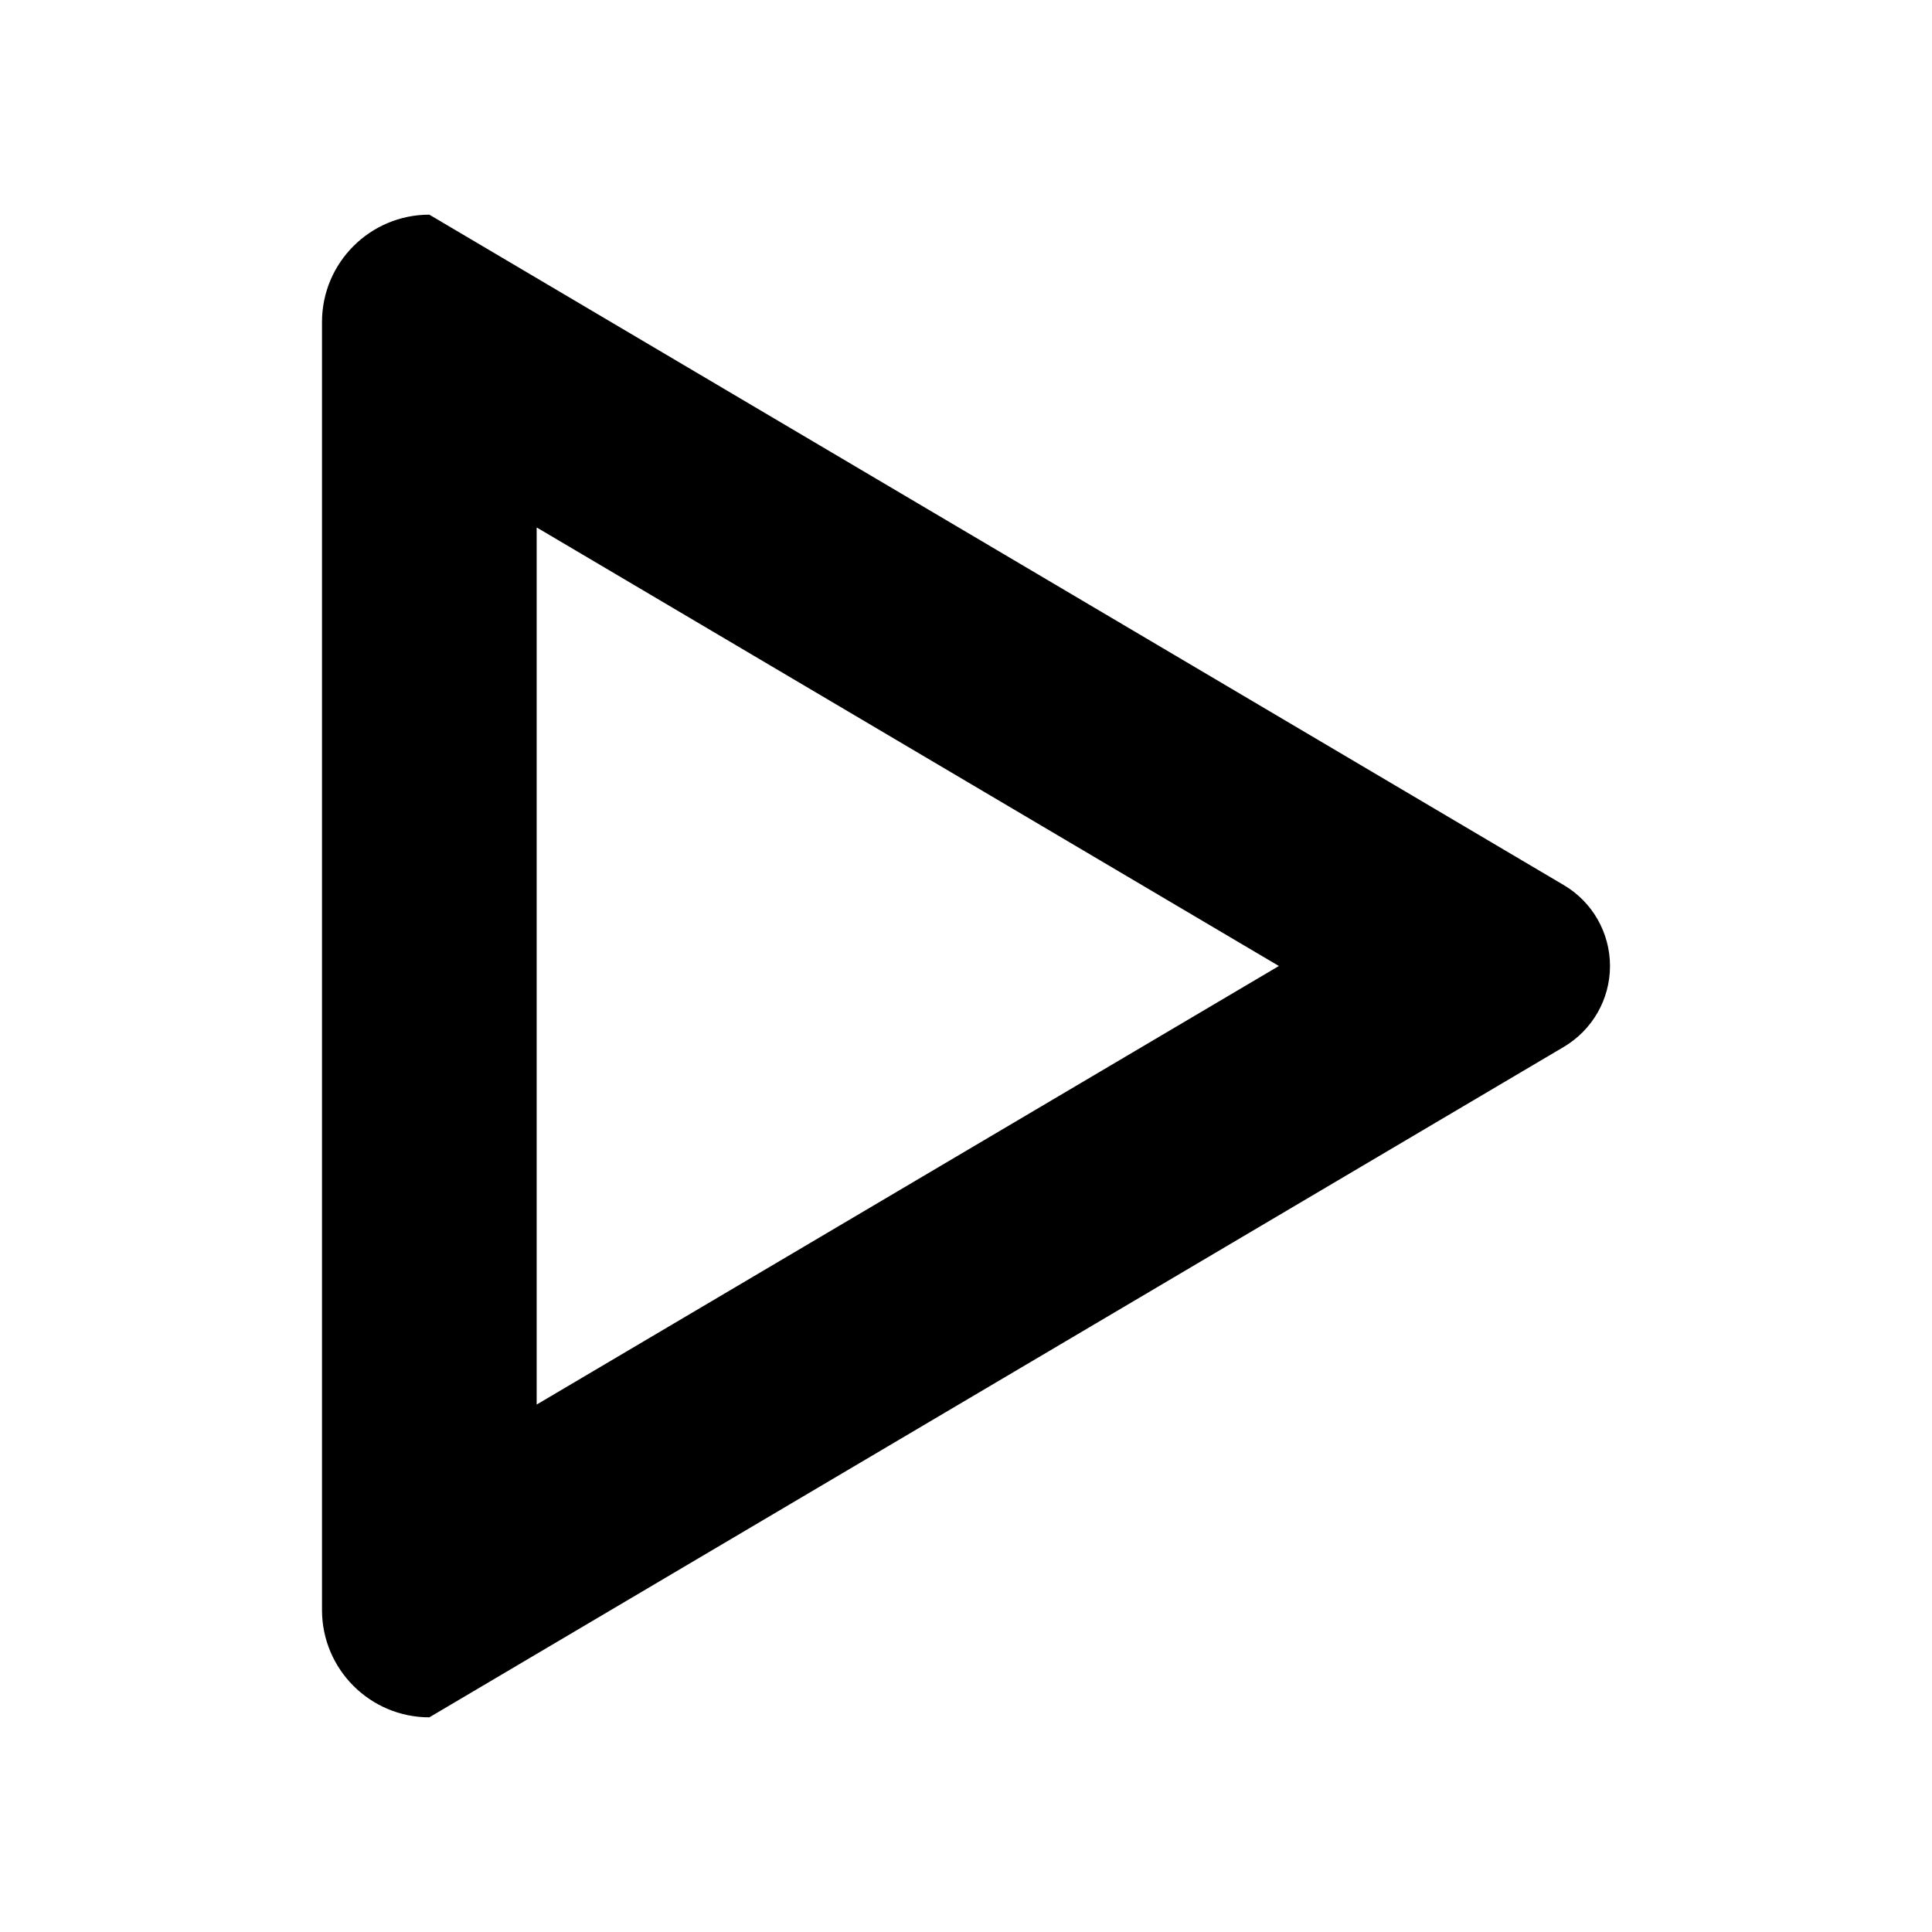
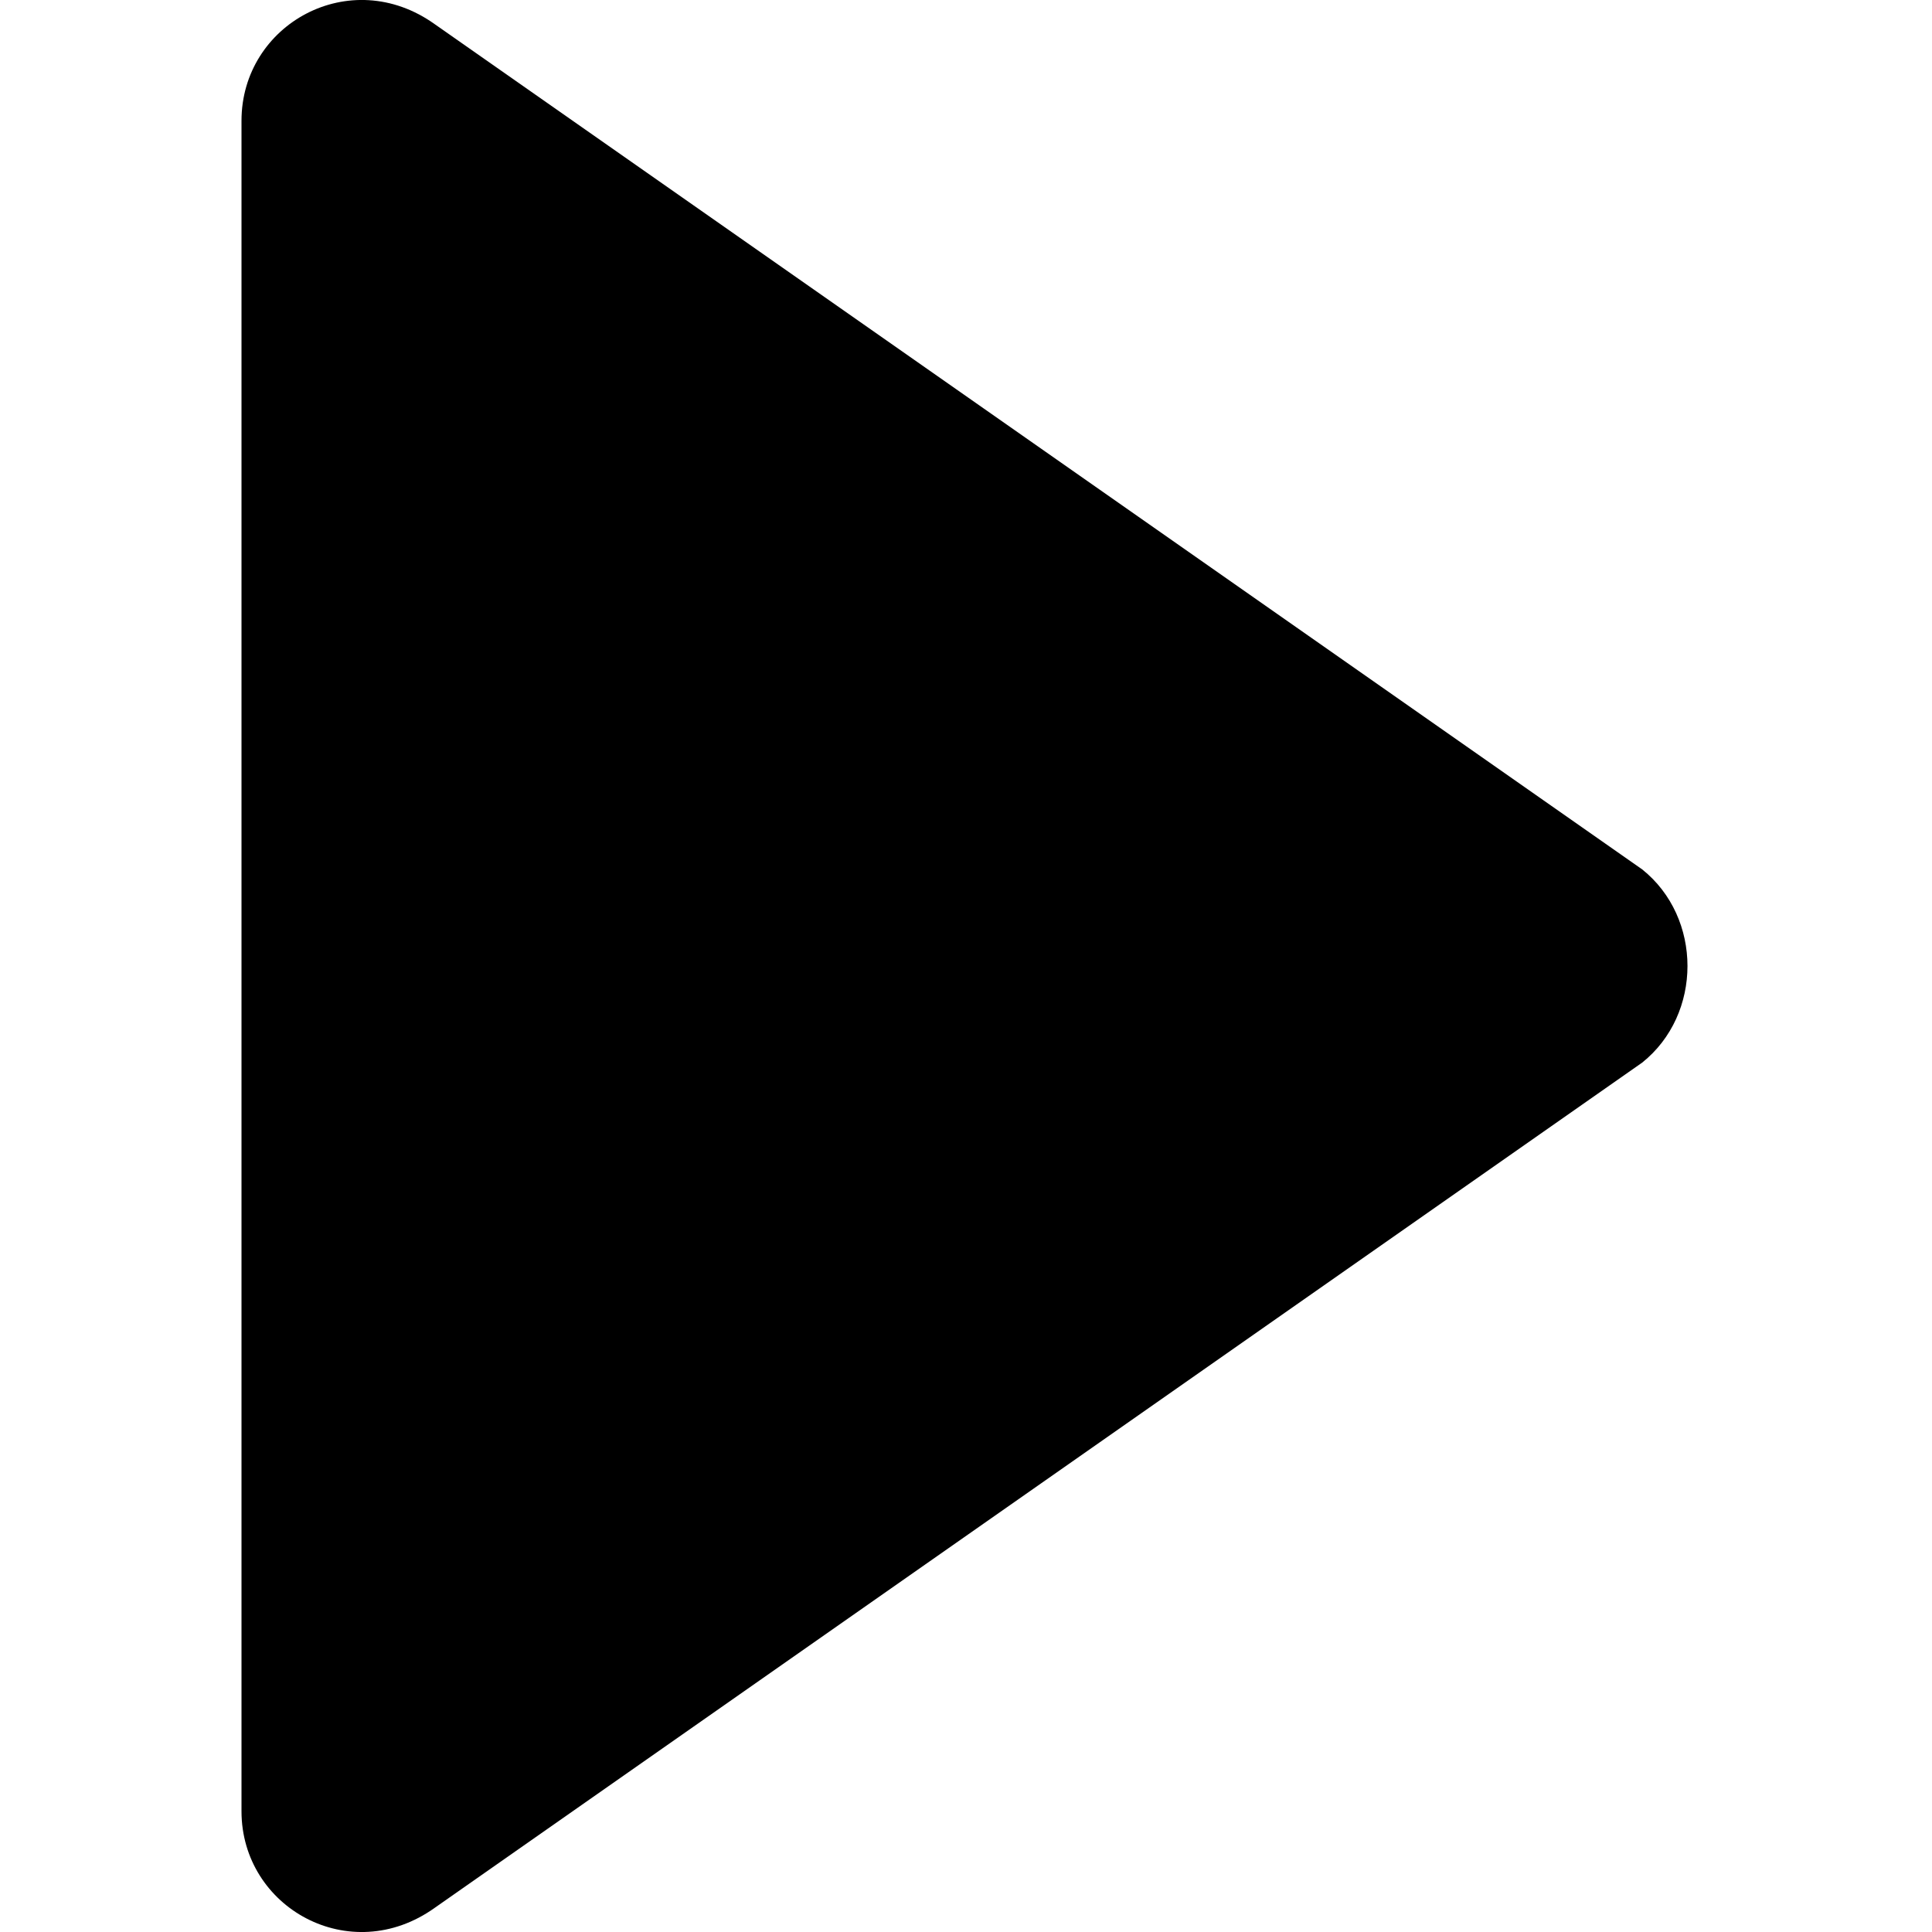
- <svg xmlns="http://www.w3.org/2000/svg" viewBox="0 0 18 18" version="1.1">
-   <path d="M5 4.914l6.915 4.086-6.915 4.086v-8.172zM4 2c-0.552 0-1 0.448-1 1v12c0 0.552 0.448 1 1 1l10.569-6.246c0.267-0.158 0.431-0.444 0.431-0.754s-0.164-0.597-0.431-0.754l-10.569-6.246z" />
+ <svg xmlns="http://www.w3.org/2000/svg" version="1.1" id="Layer_1" x="0px" y="0px" width="16px" height="16px" viewBox="0 0 16 16" enable-background="new 0 0 16 16" xml:space="preserve">
+   <path d="M13.6,7.2l-10-7C2.9-0.3,2,0.2,2,1v14c0,0.8,0.9,1.3,1.6,0.8l10-7C14.1,8.4,14.1,7.6,13.6,7.2z" />
</svg>
